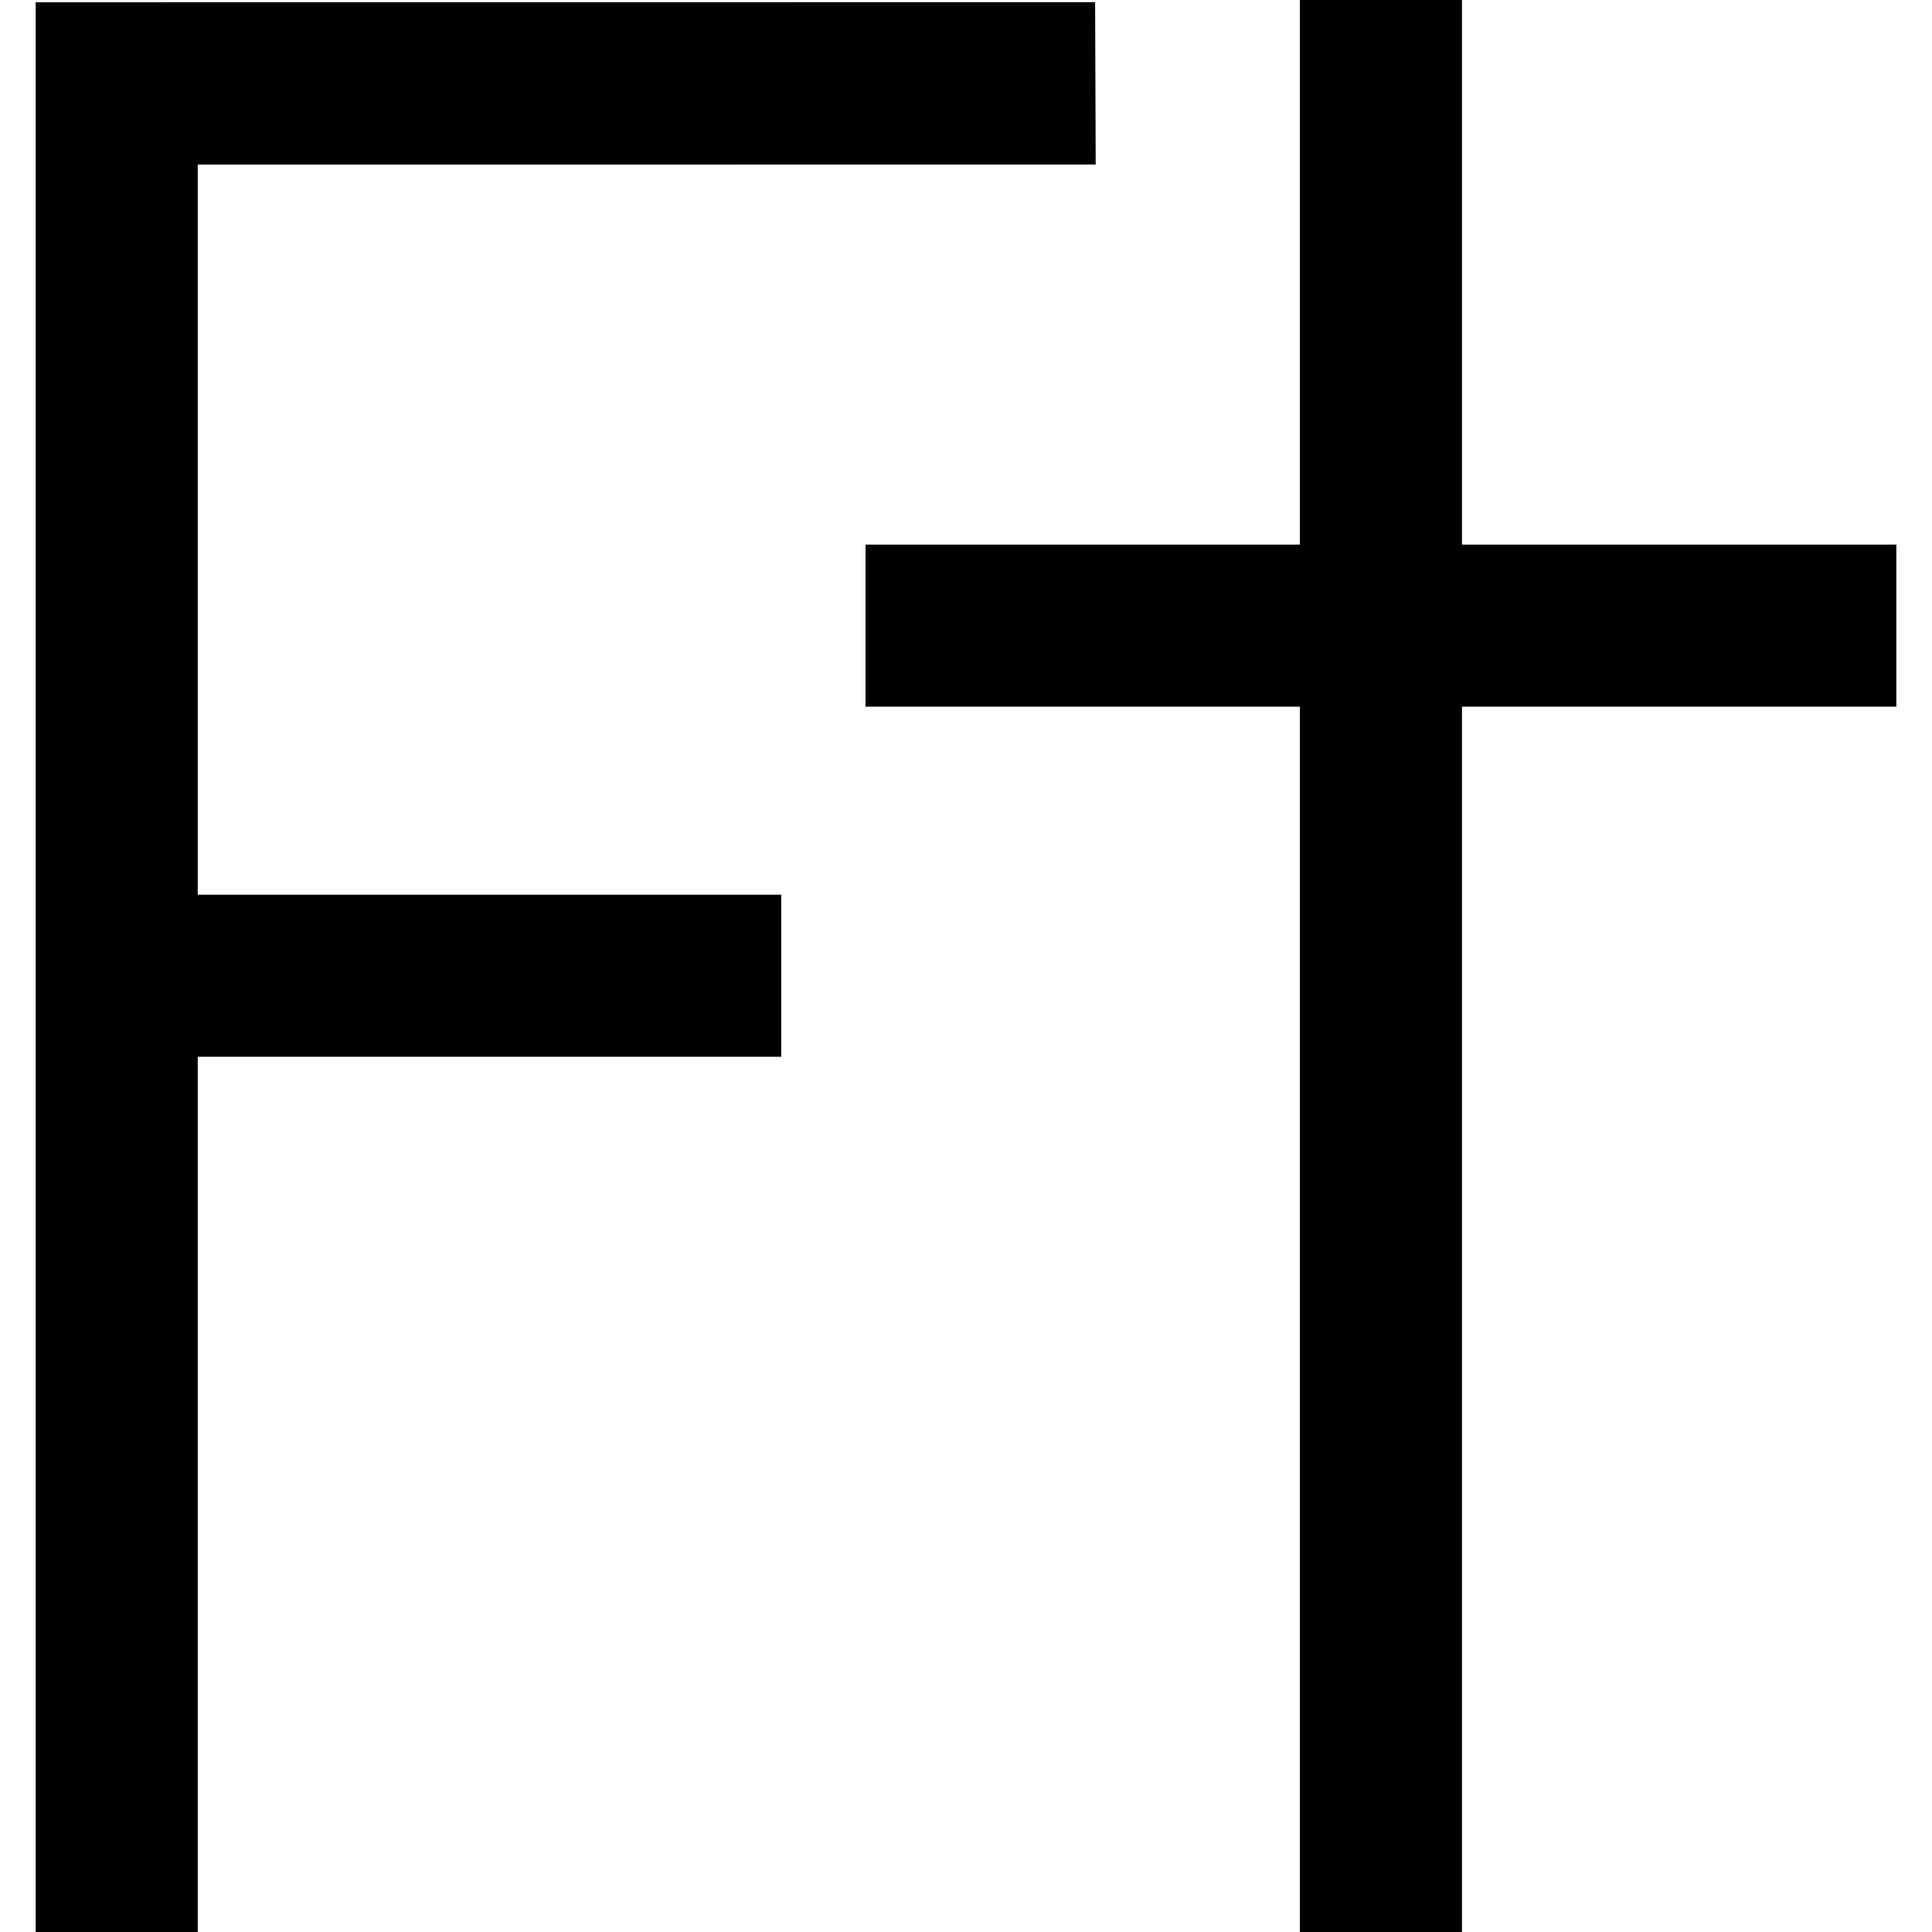
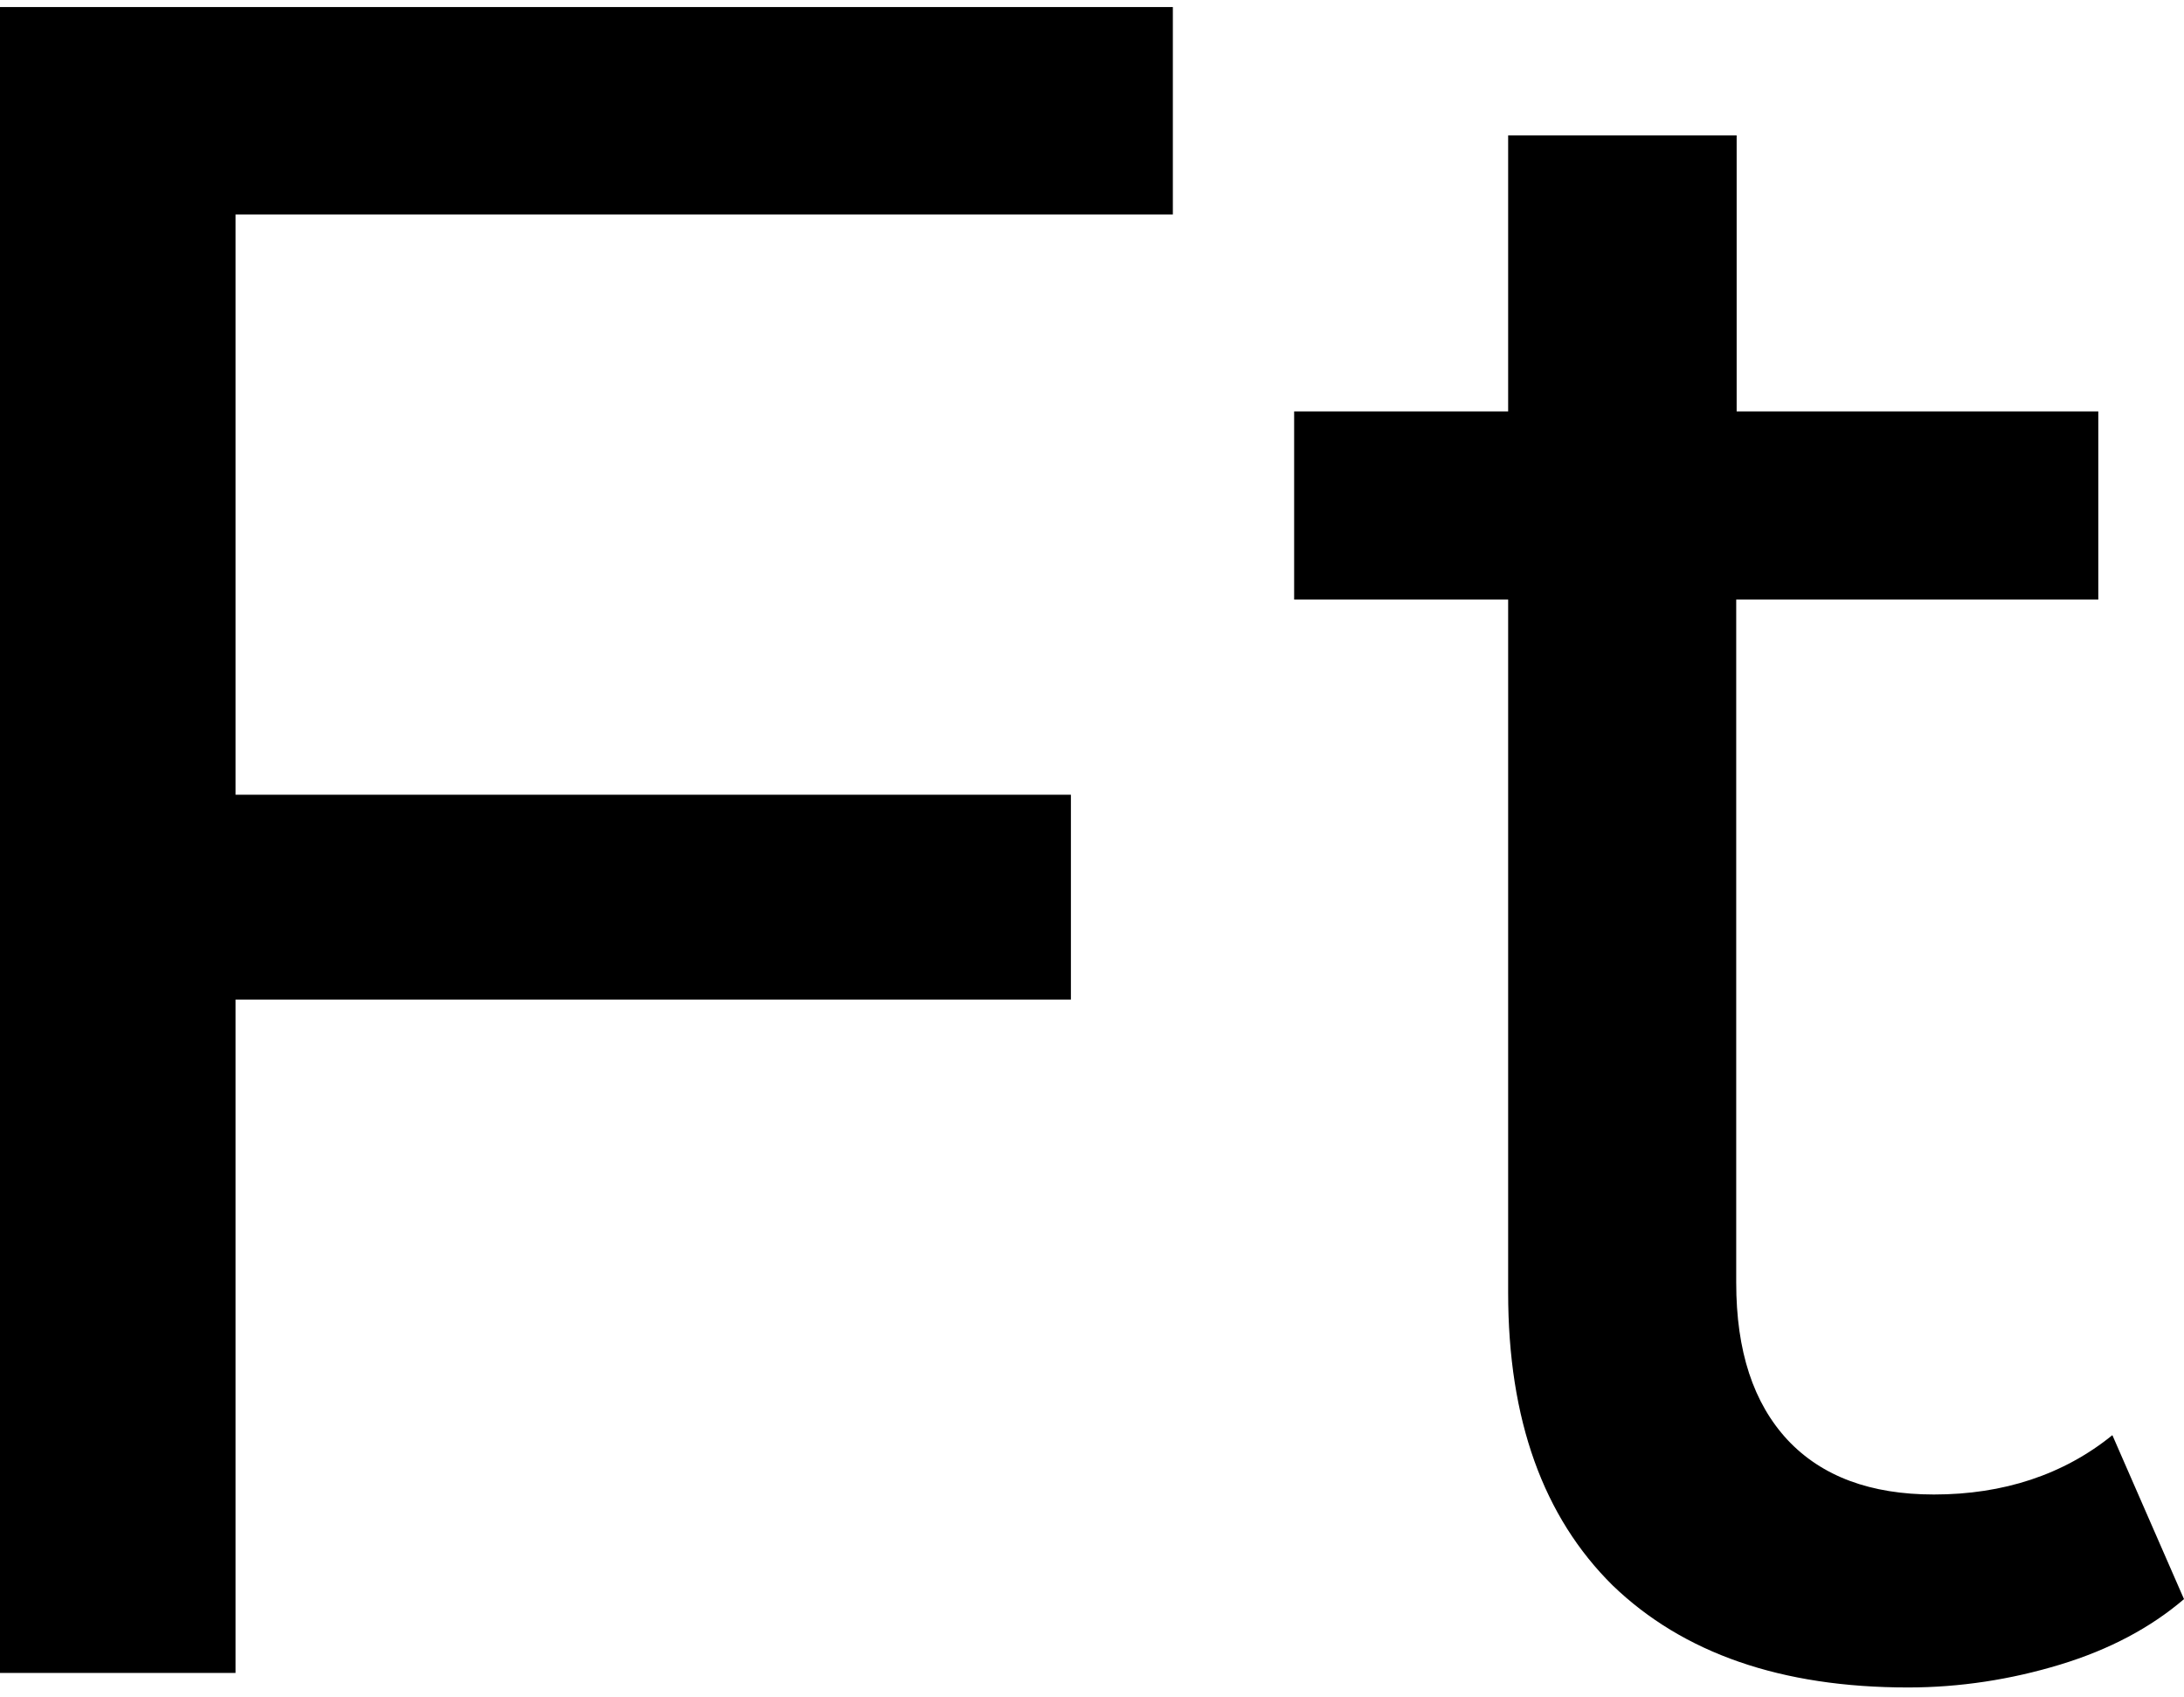
- <svg xmlns="http://www.w3.org/2000/svg" version="1.1" id="Layer_1" x="0px" y="0px" width="512px" height="512px" viewBox="0 0 612 612" style="enable-background:new 0 0 612 612;" xml:space="preserve">
-   <g>
-     <g>
-       <g>
-         <polygon points="62.637,52.127 347.084,52.112 346.902,0.686 11.295,0.713 11.295,612 62.637,612 62.637,334.752      247.469,334.752 247.469,283.409 62.637,283.409    " fill="#000000" />
-       </g>
-       <g>
-         <polygon points="600.705,172.51 463.107,172.51 463.107,0 411.764,0 411.764,172.51 274.167,172.51 274.167,223.853      411.764,223.853 411.764,612 463.107,612 463.107,223.853 600.705,223.853    " fill="#000000" />
-       </g>
-     </g>
-   </g>
-   <g>
- </g>
-   <g>
- </g>
-   <g>
- </g>
-   <g>
- </g>
-   <g>
- </g>
-   <g>
- </g>
-   <g>
- </g>
-   <g>
- </g>
-   <g>
- </g>
-   <g>
- </g>
-   <g>
- </g>
-   <g>
- </g>
-   <g>
- </g>
-   <g>
- </g>
-   <g>
- </g>
+ <svg xmlns="http://www.w3.org/2000/svg" version="1.1" id="Layer_1" x="0px" y="0px" viewBox="0 0 497 386" style="enable-background:new 0 0 497 386;" xml:space="preserve">
+   <path d="M53.6,48.7v132.1h190.1v46.6H53.6v153.2H-0.6V1.6h267.5v47.2H53.6z M497,363.8c-7.6,6.5-17,11.5-28.2,14.9  c-11.2,3.4-22.8,5.2-34.6,5.2c-28.9,0-51.2-7.8-67.2-23.2c-15.8-15.6-23.8-37.7-23.8-66.6V136.4h-48.7V93.6h48.7V30.8h52v62.8h82.3  v42.8h-82.4v155.4c0,15.6,3.9,27.4,11.7,35.8c7.8,8.3,18.9,12.4,33.3,12.4c15.8,0,29.5-4.5,40.6-13.5L497,363.8z" />
</svg>
